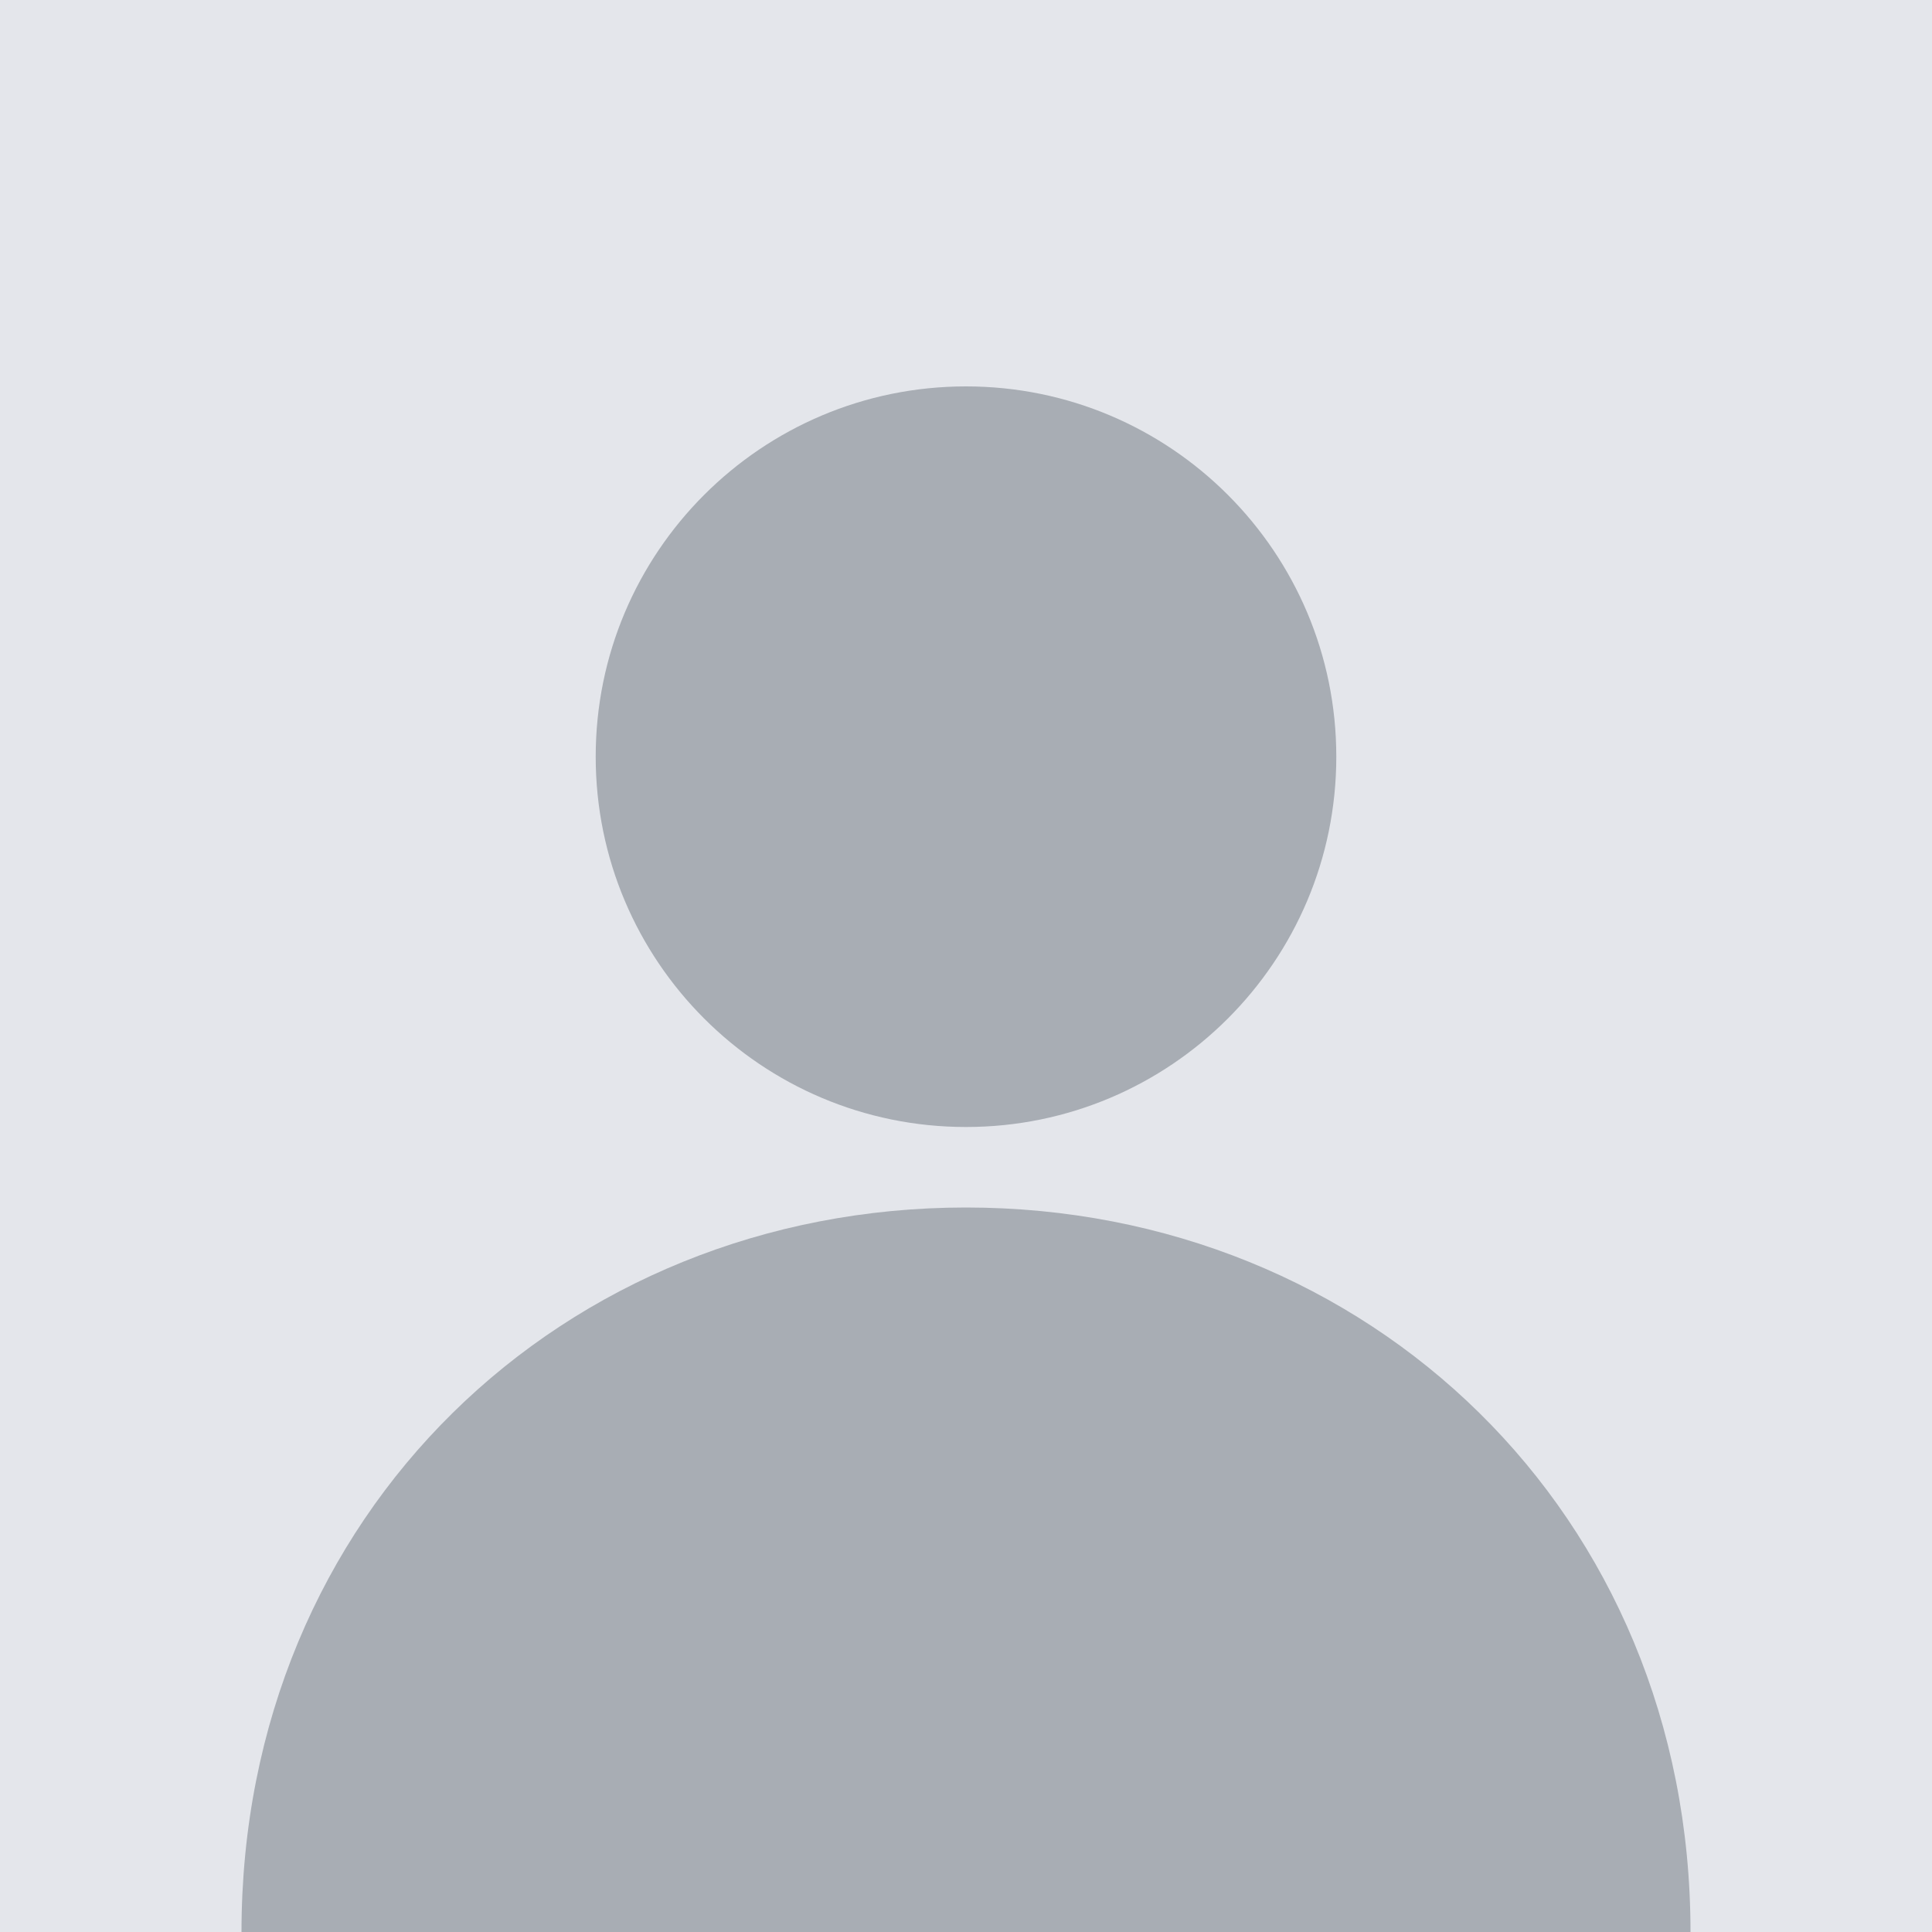
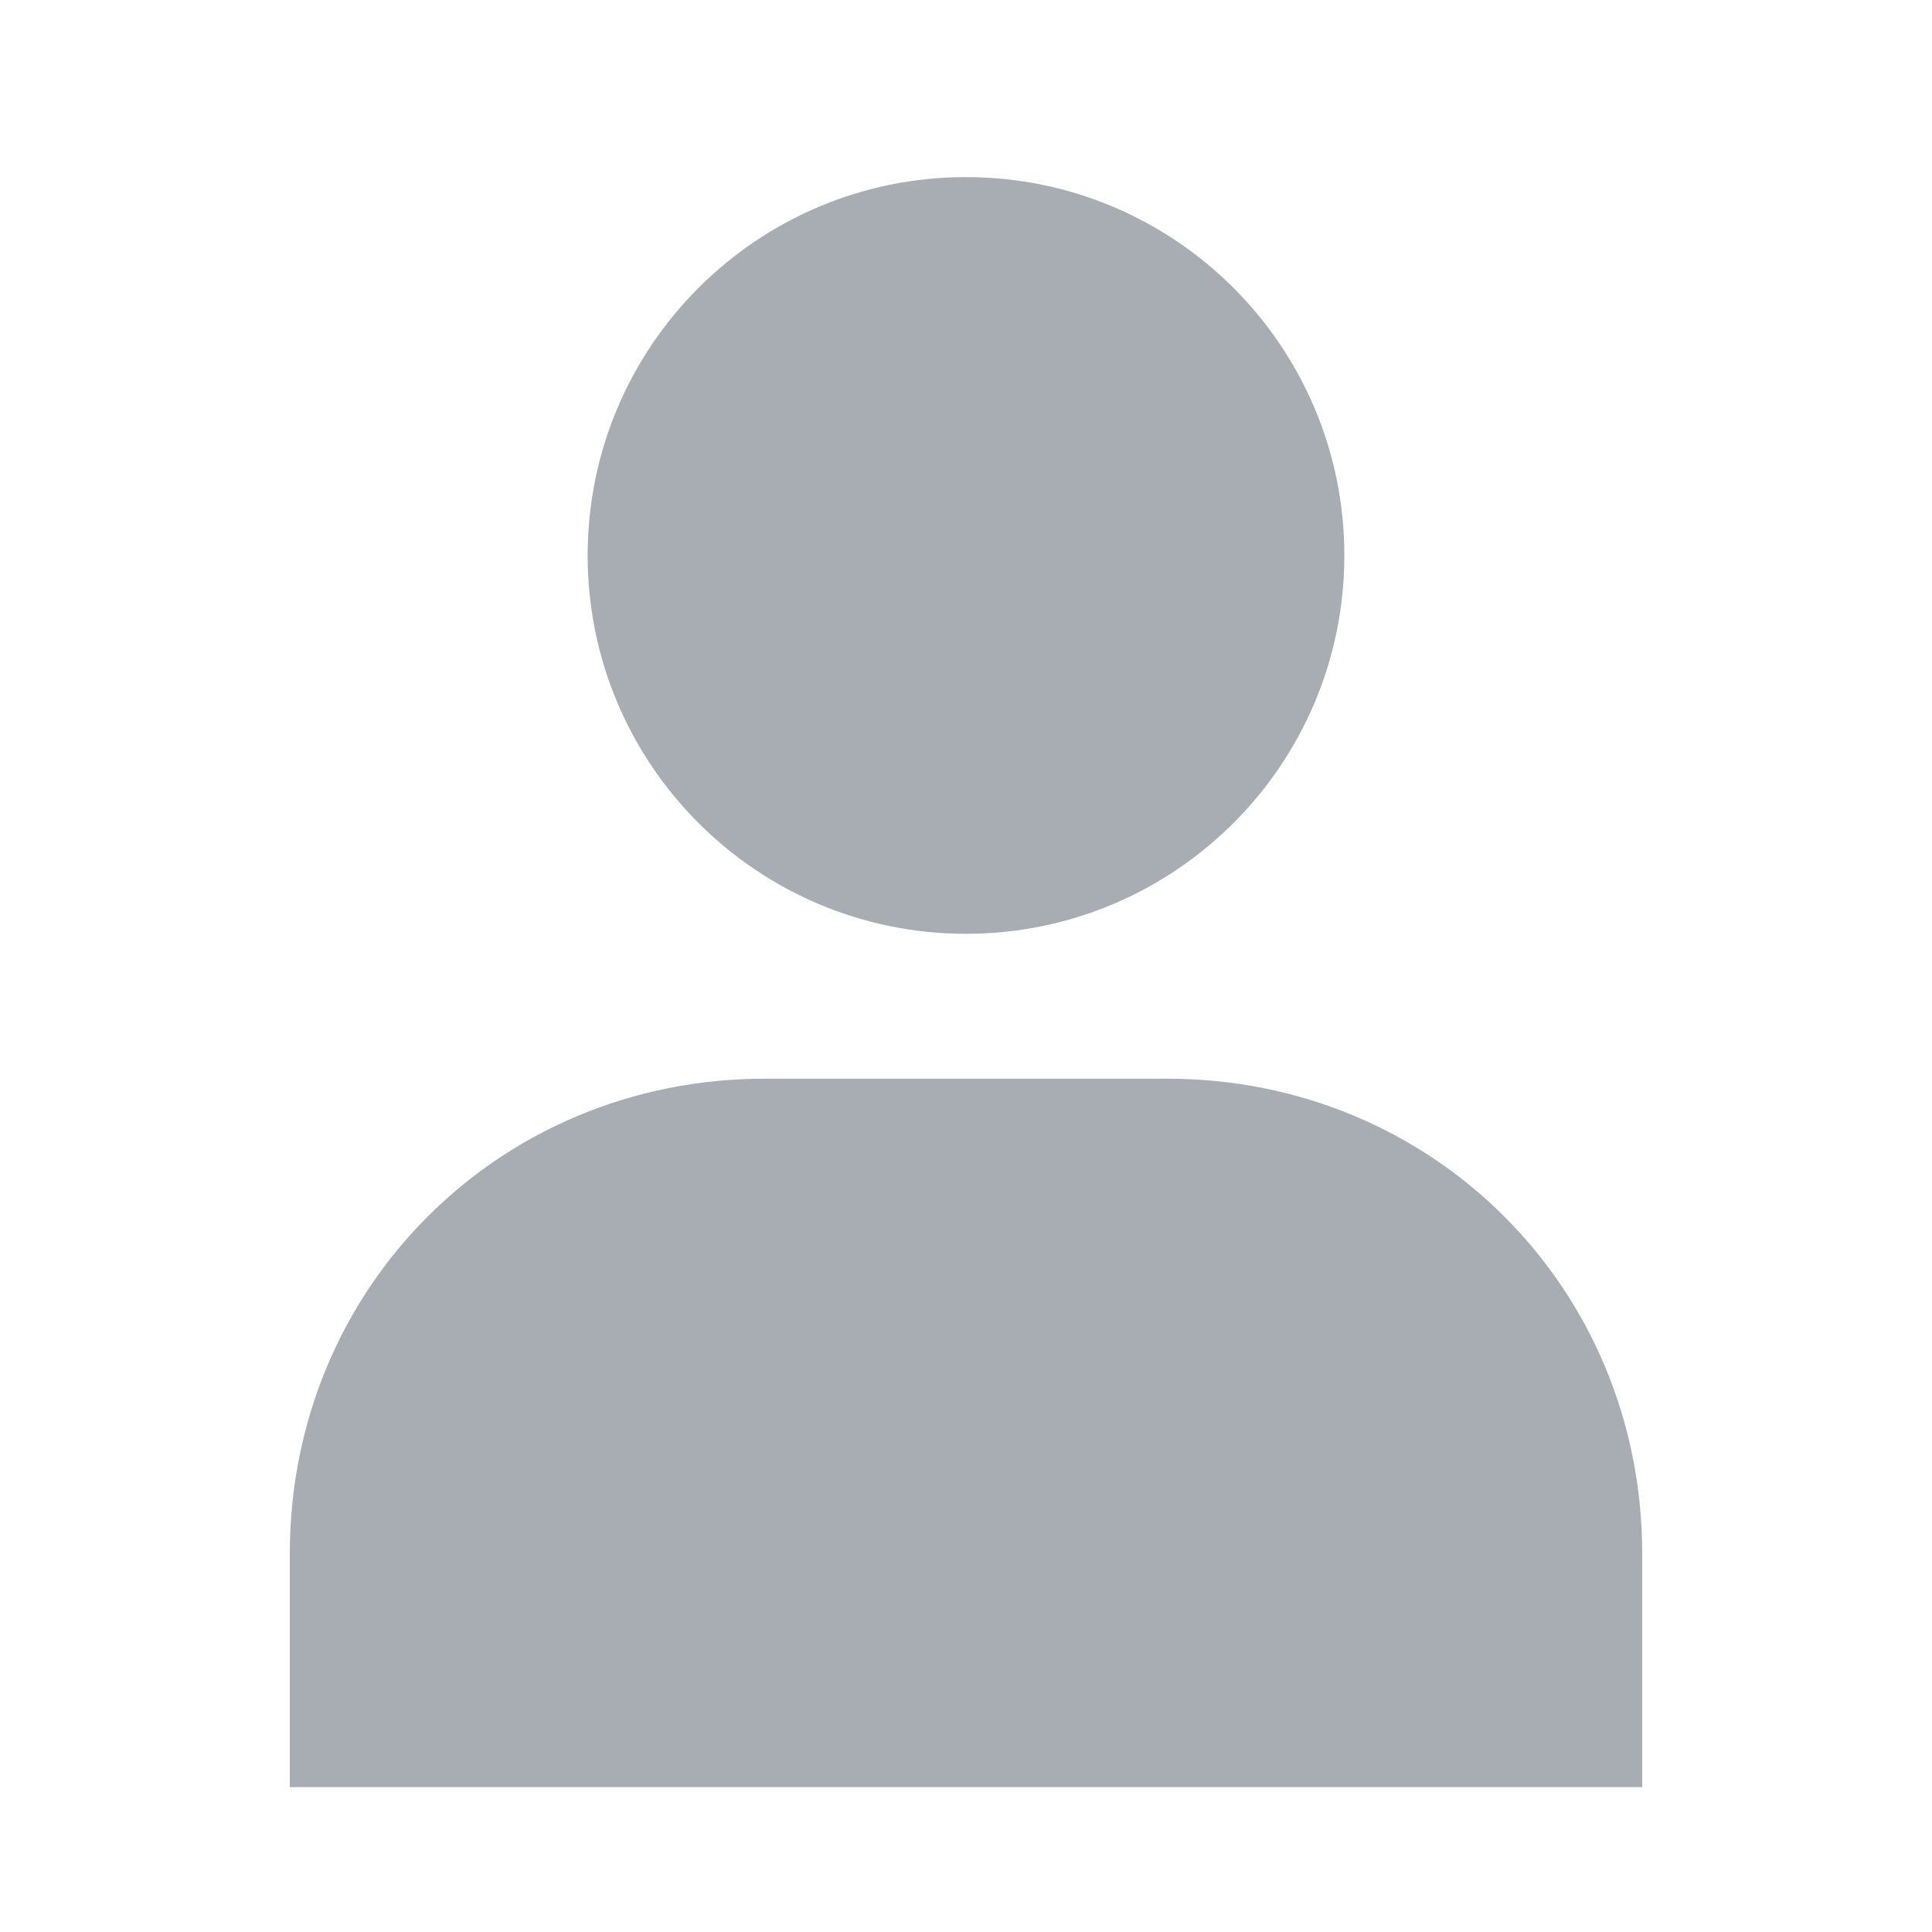
<svg xmlns="http://www.w3.org/2000/svg" width="24" height="24" viewBox="0 0 24 24">
-   <rect width="24" height="24" fill="#e4e6eb" />
-   <circle cx="12" cy="9.4" r="4.6" fill="#a8adb4" />
-   <path d="M3 24c0-5.2 4-9 9-9s9 3.8 9 9z" fill="#a8adb4" />
+   <g fill="#a8adb4">
+     <circle cx="12" cy="6.9" r="4.7" />
+     <path d="M3.6 22.2v-2.9c0-3.3 2.6-5.9 5.9-5.9h5c3.3 0 5.9 2.6 5.9 5.9v2.9z" />
+   </g>
</svg>
